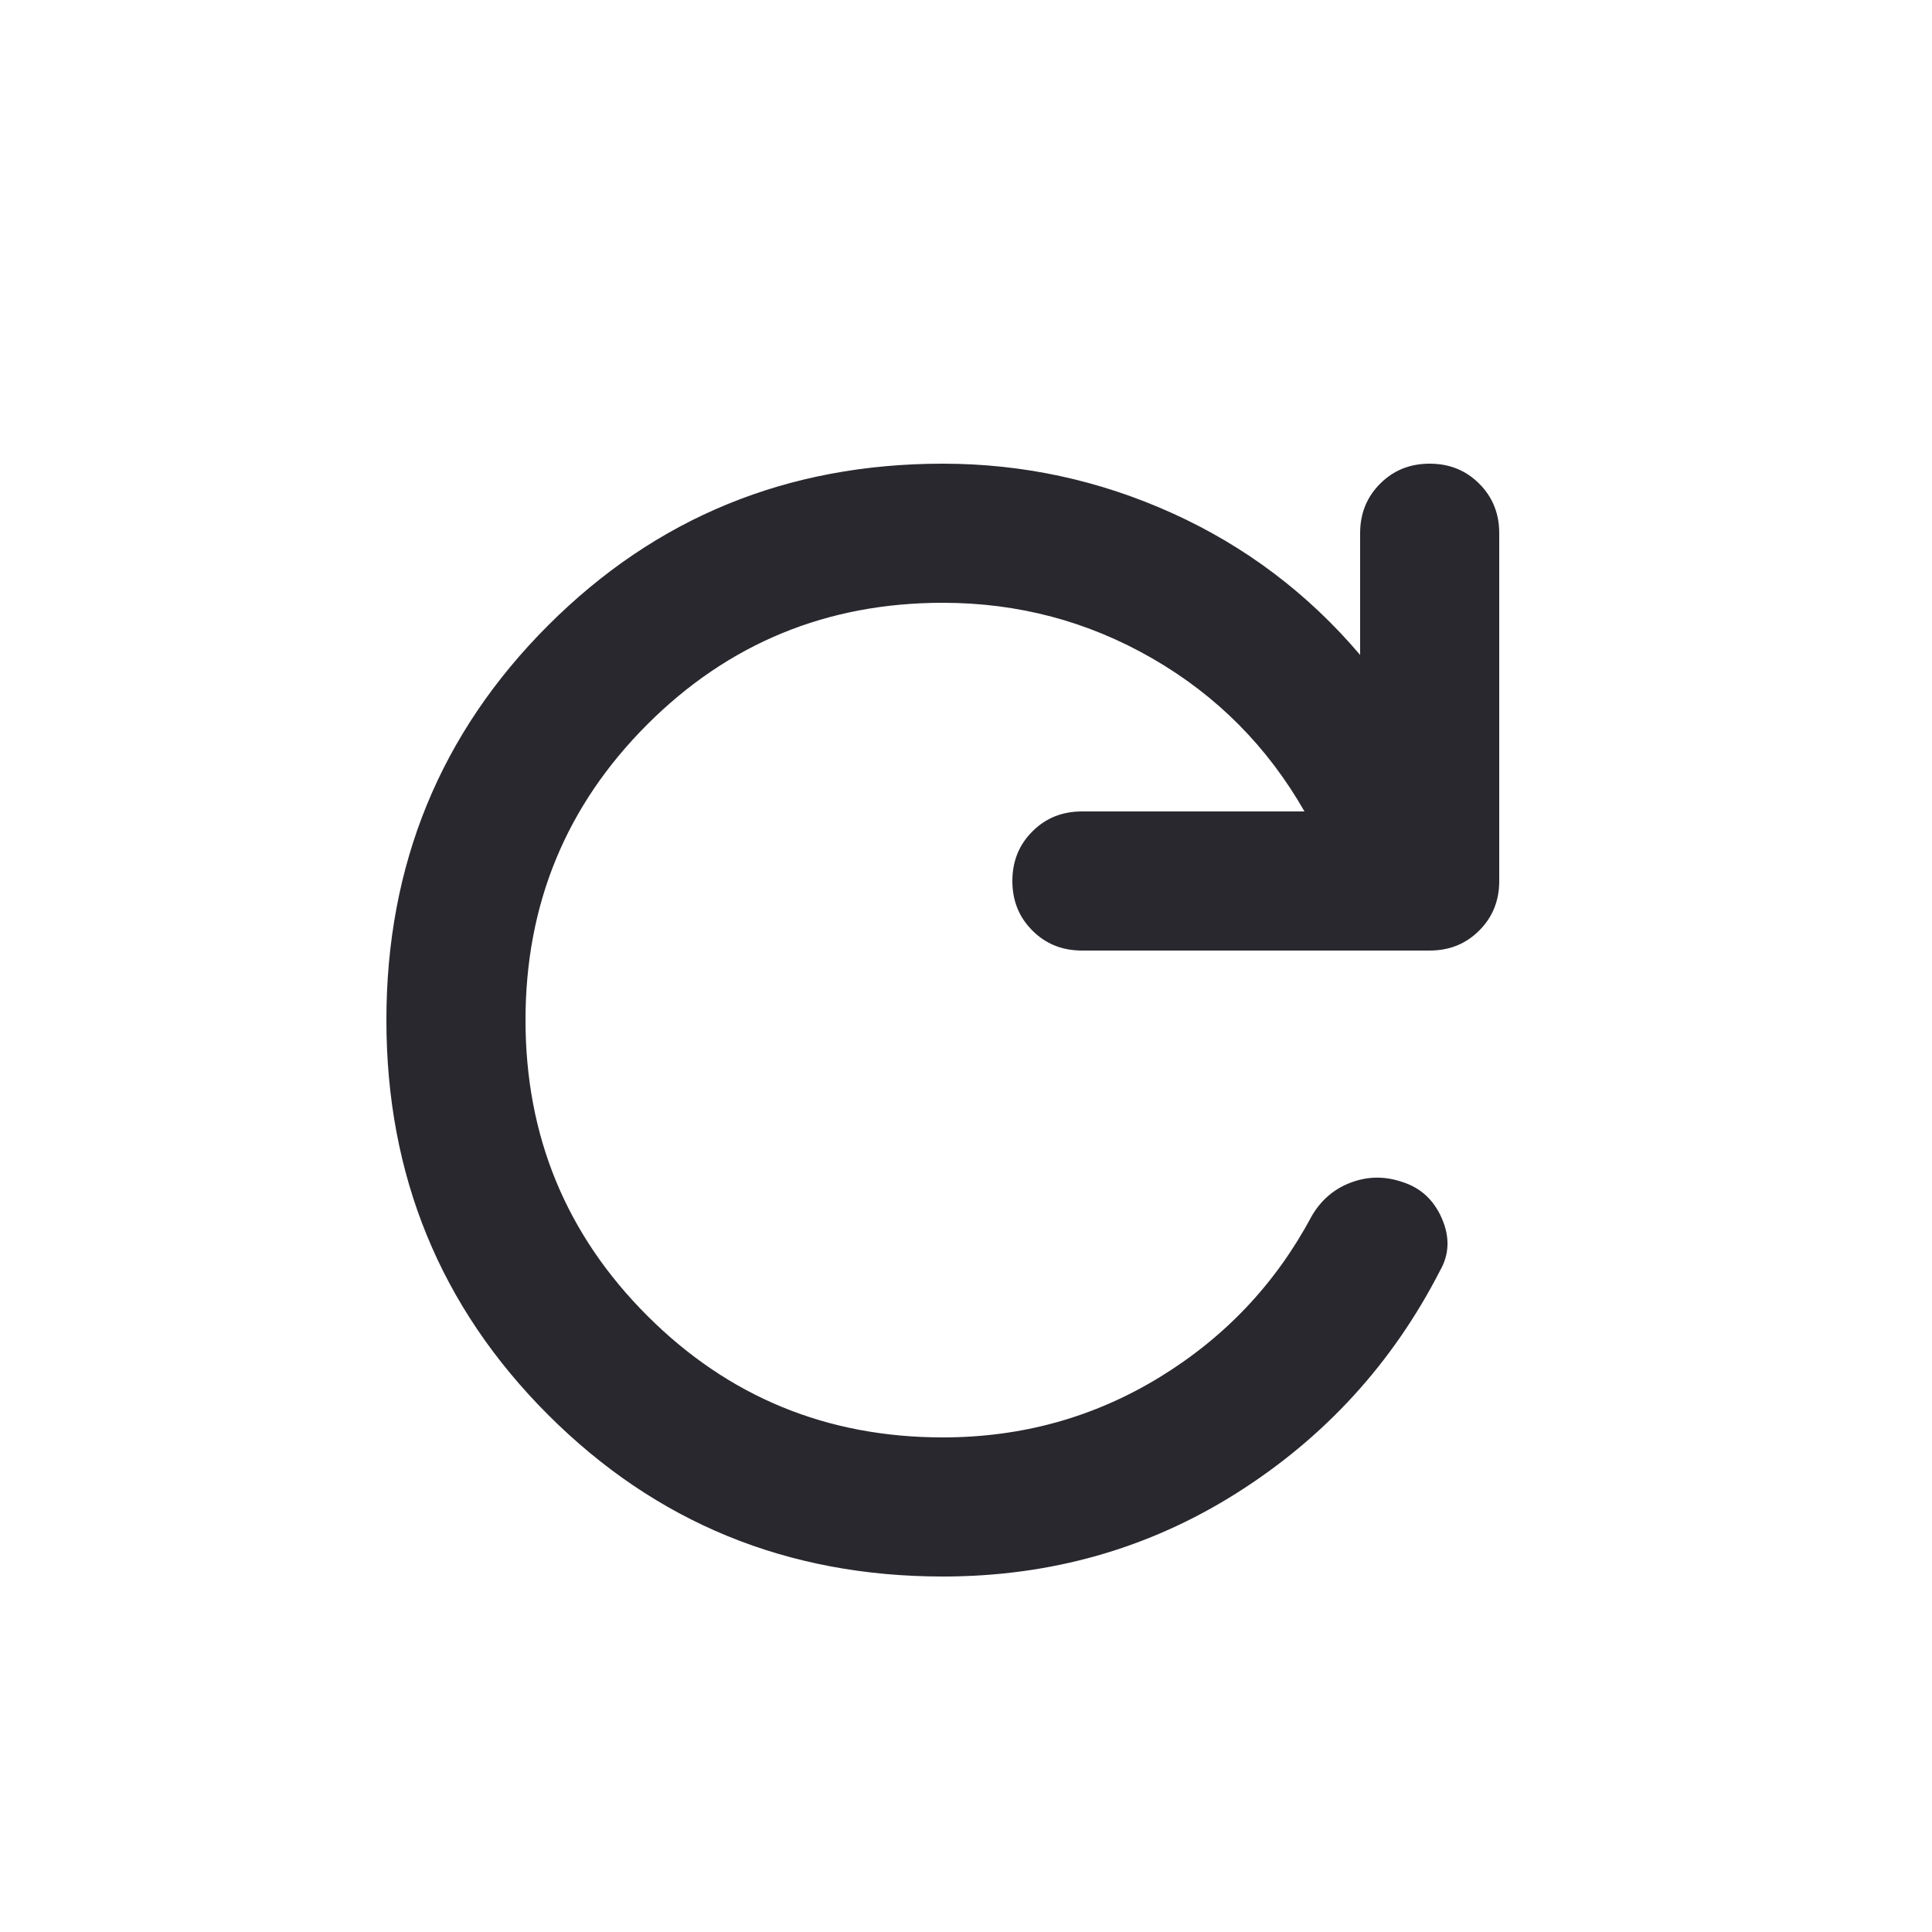
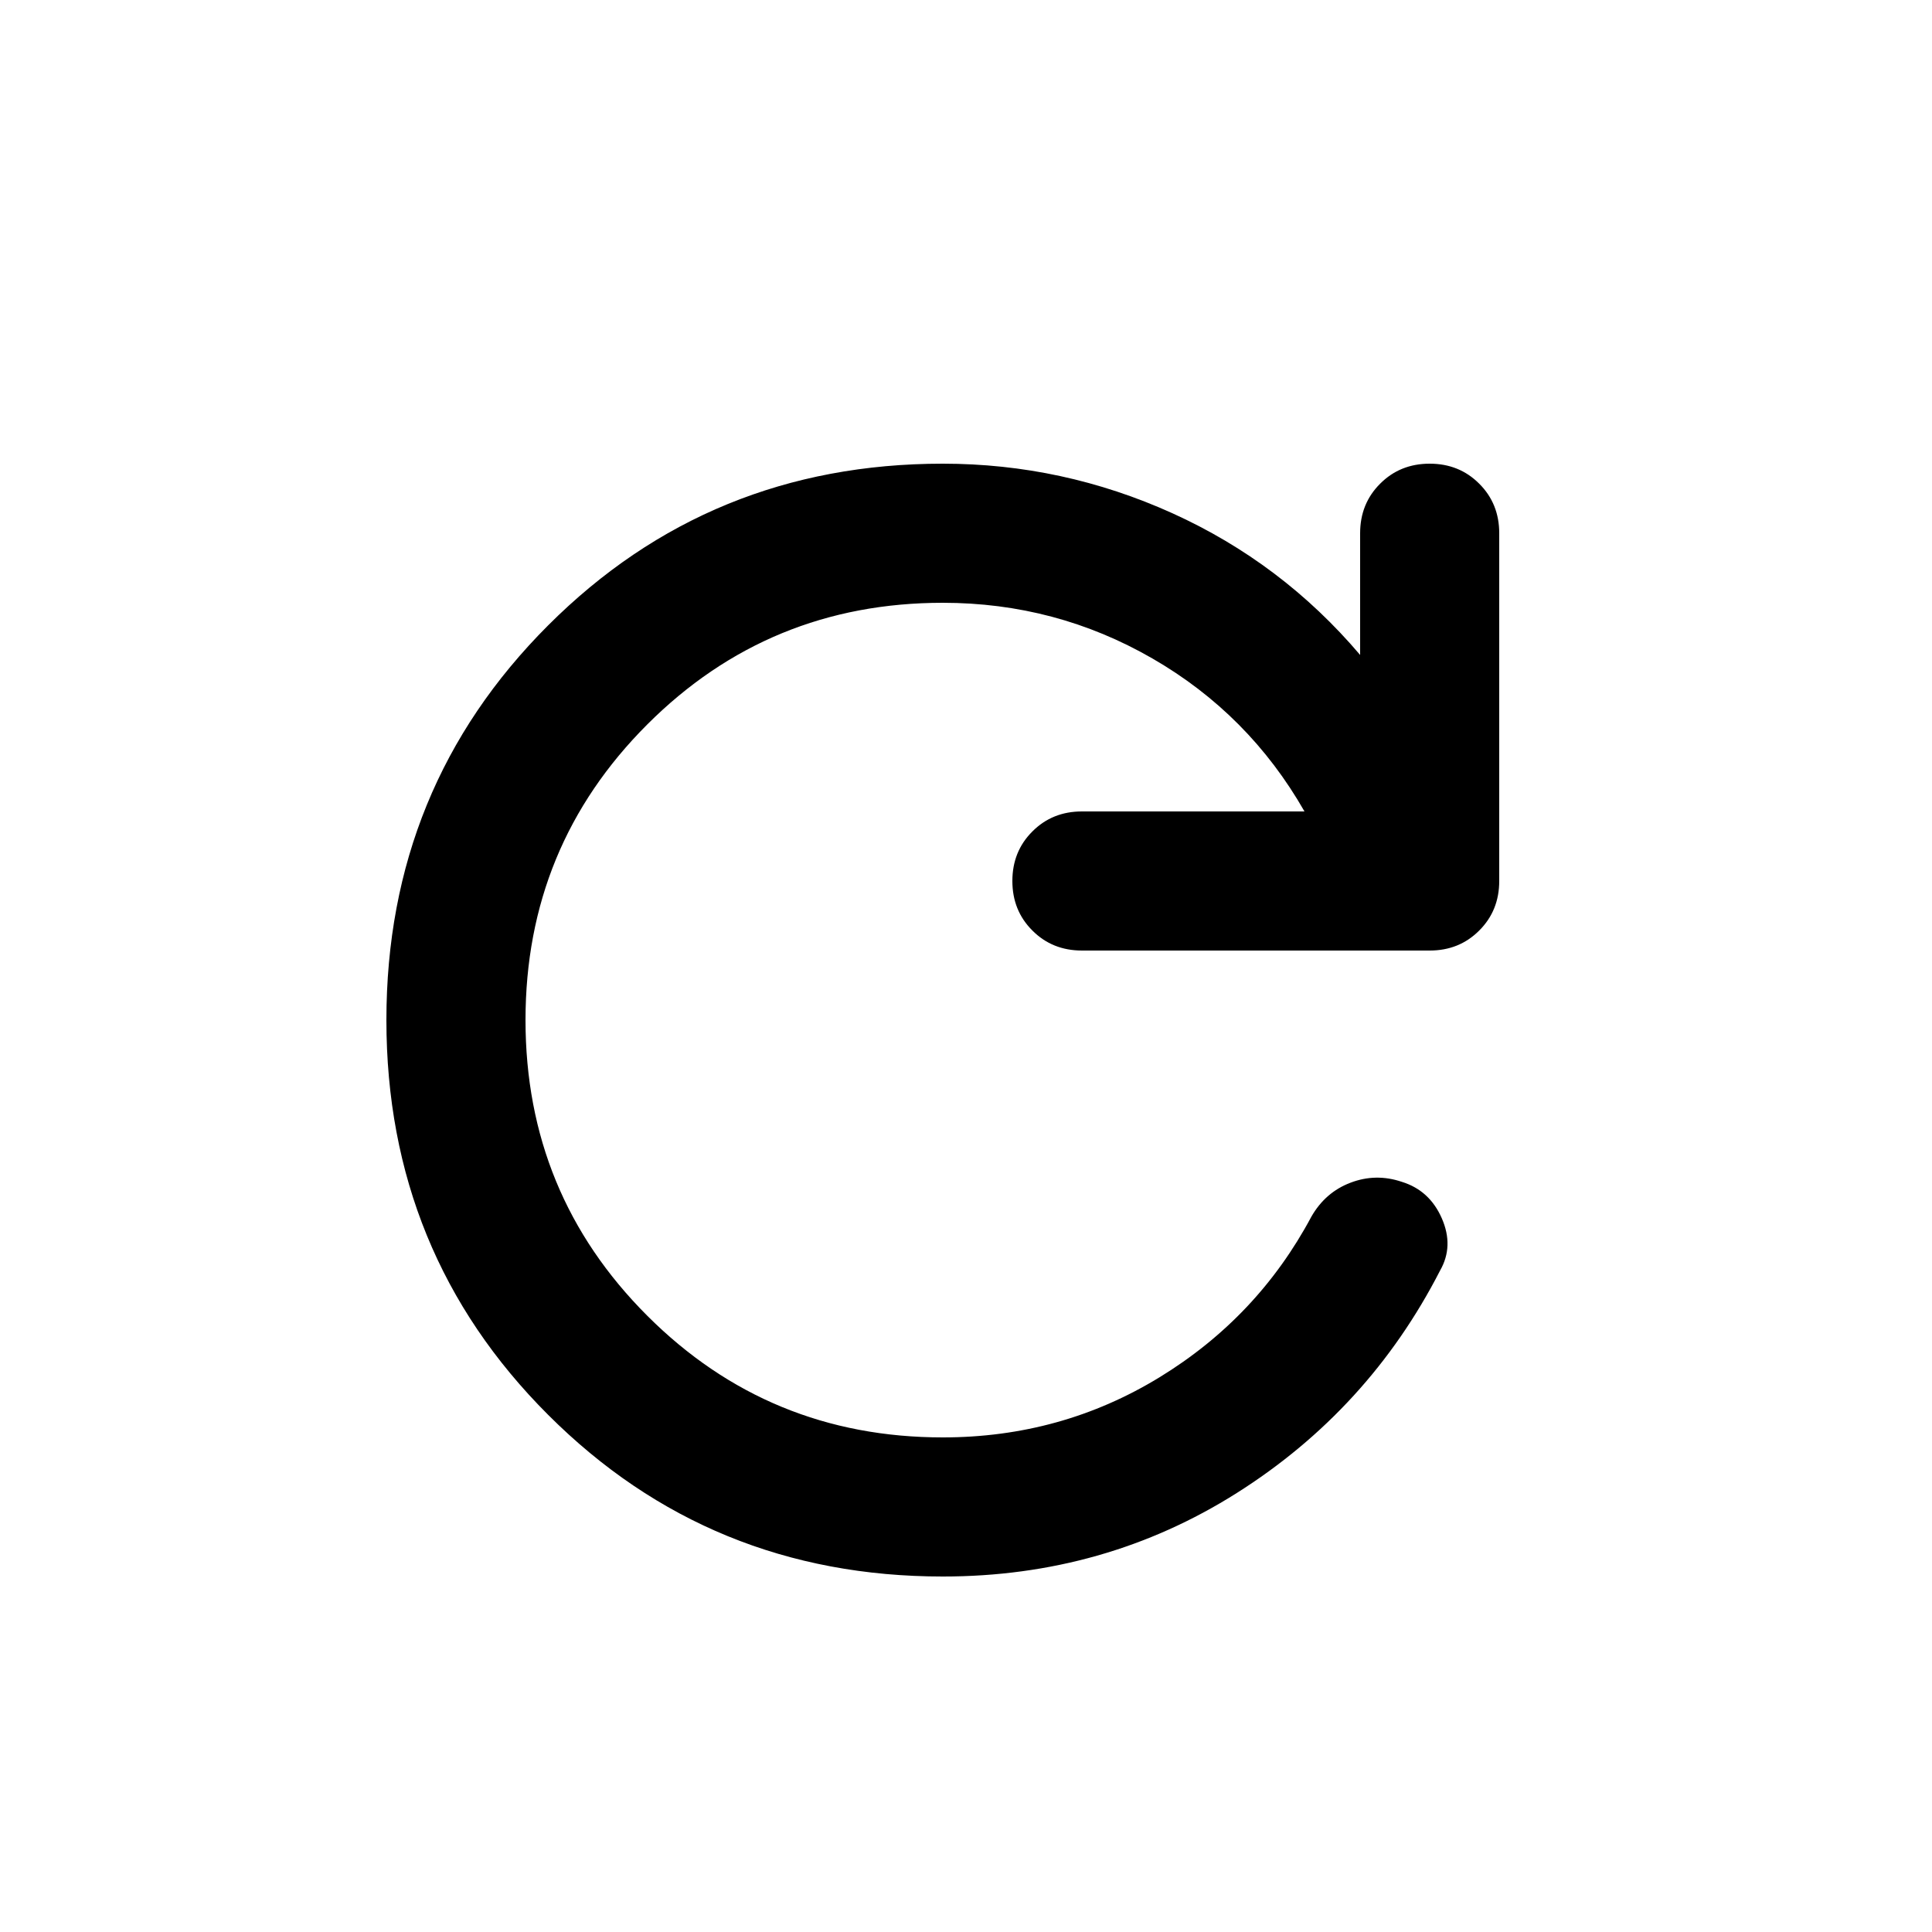
<svg xmlns="http://www.w3.org/2000/svg" width="25" height="25" viewBox="0 0 25 25" fill="none">
  <mask id="mask0_7381_33451" style="mask-type:alpha" maskUnits="userSpaceOnUse" x="0" y="0" width="25" height="25">
    <rect x="0.801" y="0.66" width="24" height="24" fill="#D9D9D9" />
  </mask>
  <g mask="url(#mask0_7381_33451)">
-     <path d="M12.2 20.4C10.19 20.4 8.488 19.703 7.093 18.308C5.697 16.913 5 15.21 5 13.2C5 11.19 5.697 9.488 7.093 8.092C8.488 6.697 10.19 6 12.2 6C13.235 6 14.225 6.214 15.17 6.641C16.115 7.069 16.925 7.68 17.6 8.475V6.9C17.6 6.645 17.686 6.431 17.859 6.259C18.031 6.086 18.245 6 18.5 6C18.755 6 18.969 6.086 19.141 6.259C19.314 6.431 19.4 6.645 19.4 6.9V11.4C19.4 11.655 19.314 11.869 19.141 12.041C18.969 12.214 18.755 12.3 18.5 12.3H14C13.745 12.3 13.531 12.214 13.359 12.041C13.186 11.869 13.1 11.655 13.1 11.4C13.1 11.145 13.186 10.931 13.359 10.759C13.531 10.586 13.745 10.5 14 10.5H16.88C16.4 9.66 15.744 9 14.911 8.52C14.079 8.04 13.175 7.8 12.2 7.8C10.7 7.8 9.425 8.325 8.375 9.375C7.325 10.425 6.8 11.7 6.8 13.2C6.8 14.7 7.325 15.975 8.375 17.025C9.425 18.075 10.7 18.6 12.2 18.6C13.22 18.6 14.154 18.341 15.001 17.824C15.849 17.306 16.505 16.613 16.97 15.742C17.09 15.533 17.259 15.386 17.476 15.304C17.694 15.221 17.915 15.217 18.14 15.293C18.38 15.367 18.552 15.525 18.657 15.765C18.762 16.005 18.755 16.23 18.635 16.44C18.02 17.64 17.142 18.6 16.003 19.32C14.863 20.04 13.595 20.4 12.2 20.4Z" fill="#28282E" />
+     <path d="M12.2 20.4C10.19 20.4 8.488 19.703 7.093 18.308C5.697 16.913 5 15.21 5 13.2C5 11.19 5.697 9.488 7.093 8.092C8.488 6.697 10.19 6 12.2 6C13.235 6 14.225 6.214 15.17 6.641C16.115 7.069 16.925 7.68 17.6 8.475V6.9C17.6 6.645 17.686 6.431 17.859 6.259C18.031 6.086 18.245 6 18.5 6C18.755 6 18.969 6.086 19.141 6.259C19.314 6.431 19.4 6.645 19.4 6.9V11.4C19.4 11.655 19.314 11.869 19.141 12.041C18.969 12.214 18.755 12.3 18.5 12.3H14C13.745 12.3 13.531 12.214 13.359 12.041C13.186 11.869 13.1 11.655 13.1 11.4C13.1 11.145 13.186 10.931 13.359 10.759C13.531 10.586 13.745 10.5 14 10.5H16.88C16.4 9.66 15.744 9 14.911 8.52C14.079 8.04 13.175 7.8 12.2 7.8C10.7 7.8 9.425 8.325 8.375 9.375C7.325 10.425 6.8 11.7 6.8 13.2C6.8 14.7 7.325 15.975 8.375 17.025C9.425 18.075 10.7 18.6 12.2 18.6C13.22 18.6 14.154 18.341 15.001 17.824C15.849 17.306 16.505 16.613 16.97 15.742C17.09 15.533 17.259 15.386 17.476 15.304C17.694 15.221 17.915 15.217 18.14 15.293C18.38 15.367 18.552 15.525 18.657 15.765C18.762 16.005 18.755 16.23 18.635 16.44C18.02 17.64 17.142 18.6 16.003 19.32C14.863 20.04 13.595 20.4 12.2 20.4Z" fill="currentColor" />
  </g>
</svg>
